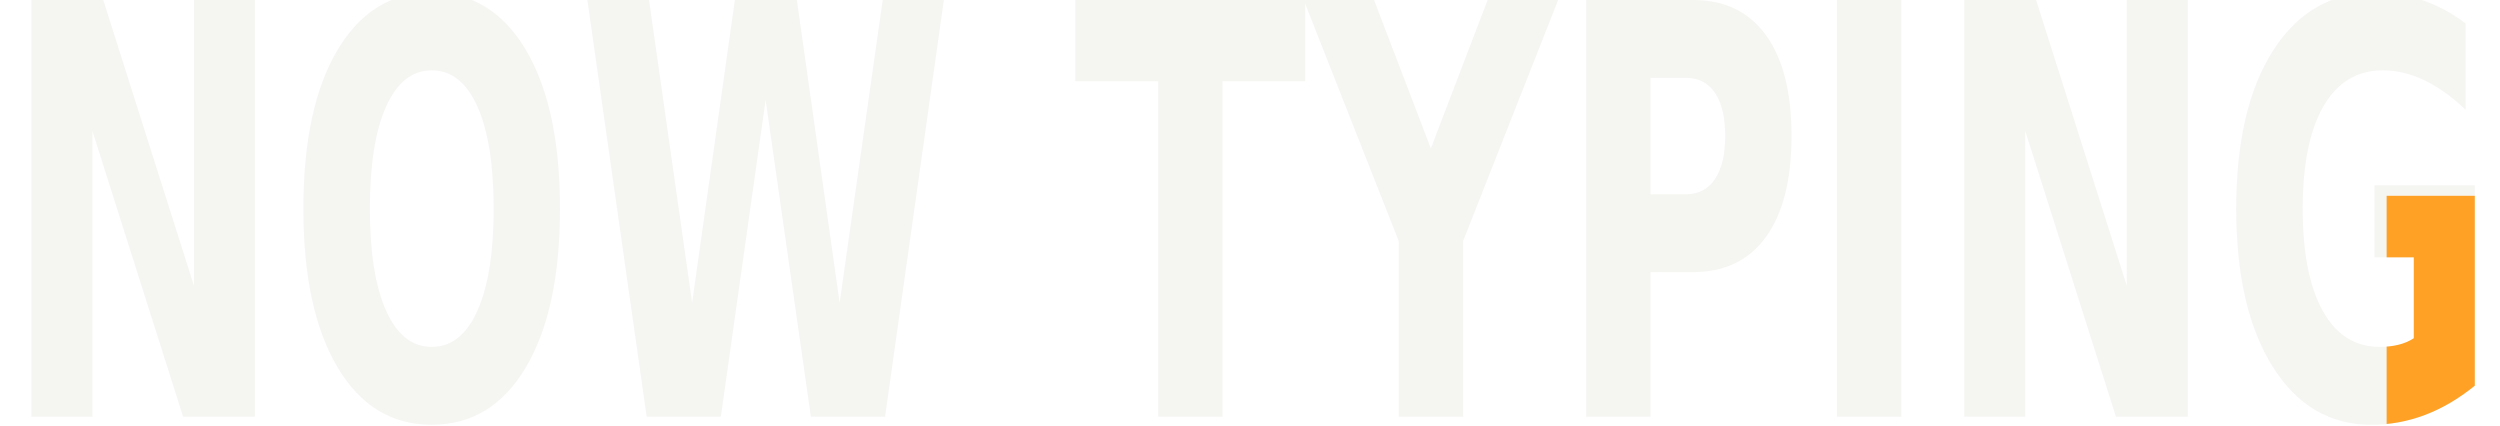
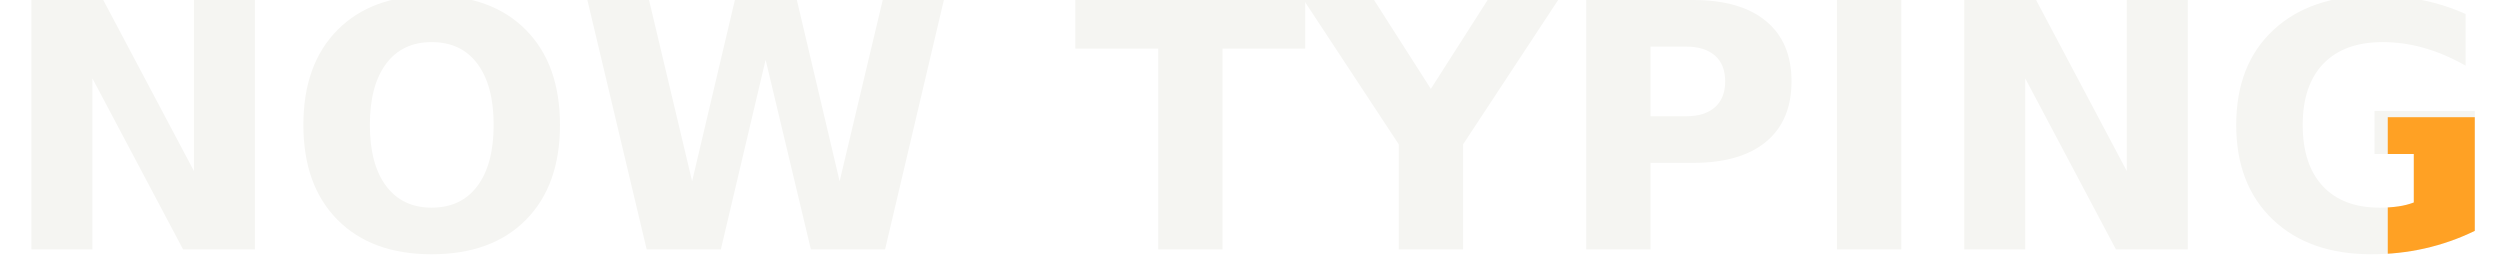
- <svg xmlns="http://www.w3.org/2000/svg" viewBox="0 0 600 102" role="img" aria-label="NOW TYPING">
-   <g transform="scale(0.7773983 1)">
-     <defs>
-       <clipPath id="accent">
-         <rect x="736.805" y="47" width="35" height="55" />
-       </clipPath>
-     </defs>
-     <g fill="#f5f5f2">
-       <g transform="translate(0 100) scale(0.05157401 -0.06697924)">
-         <path transform="translate(0 0)" d="M188 1493H618L1161 469V1493H1526V0H1096L553 1024V0H188Z" />
-         <path transform="translate(1714 0)" d="M870 1241Q694 1241 597.0 1111.0Q500 981 500 745Q500 510 597.0 380.0Q694 250 870 250Q1047 250 1144.0 380.0Q1241 510 1241 745Q1241 981 1144.0 1111.0Q1047 1241 870 1241ZM870 1520Q1230 1520 1434.0 1314.0Q1638 1108 1638 745Q1638 383 1434.0 177.0Q1230 -29 870 -29Q511 -29 306.5 177.0Q102 383 102 745Q102 1108 306.5 1314.0Q511 1520 870 1520Z" />
-         <path transform="translate(3455 0)" d="M61 1493H430L688 408L944 1493H1315L1571 408L1829 1493H2195L1843 0H1399L1128 1135L860 0H416Z" />
-         <path transform="translate(5714 0)" d="" />
-         <path transform="translate(6427 0)" d="M10 1493H1386V1202H891V0H506V1202H10Z" />
-         <path transform="translate(7824 0)" d="M-20 1493H401L741 961L1081 1493H1503L934 629V0H549V629Z" />
-         <path transform="translate(9307 0)" d="M188 1493H827Q1112 1493 1264.5 1366.5Q1417 1240 1417 1006Q1417 771 1264.5 644.5Q1112 518 827 518H573V0H188ZM573 1214V797H786Q898 797 959.0 851.5Q1020 906 1020 1006Q1020 1106 959.0 1160.0Q898 1214 786 1214Z" />
-         <path transform="translate(10808 0)" d="M188 1493H573V0H188Z" />
-         <path transform="translate(11570 0)" d="M188 1493H618L1161 469V1493H1526V0H1096L553 1024V0H188Z" />
-         <path transform="translate(13284 0)" d="M1530 111Q1386 41 1231.0 6.0Q1076 -29 911 -29Q538 -29 320.0 179.5Q102 388 102 745Q102 1106 324.0 1313.0Q546 1520 932 1520Q1081 1520 1217.5 1492.0Q1354 1464 1475 1409V1100Q1350 1171 1226.5 1206.0Q1103 1241 979 1241Q749 1241 624.5 1112.5Q500 984 500 745Q500 508 620.0 379.0Q740 250 961 250Q1021 250 1072.5 257.5Q1124 265 1165 281V571H930V829H1530Z" />
-       </g>
+ <svg xmlns="http://www.w3.org/2000/svg" viewBox="0 0 1002.344 102" role="img" aria-label="NOW TYPING">
+   <defs>
+     <clipPath id="accent">
+       <rect x="957.344" y="47" width="45" height="55" />
+     </clipPath>
+   </defs>
+   <g fill="#f5f5f2">
+     <g transform="translate(0 100) scale(0.06697924 -0.06697924)">
+       <path transform="translate(0 0)" d="M188 1493H618L1161 469V1493H1526V0H1096L553 1024V0H188Z" />
+       <path transform="translate(1714 0)" d="M870 1241Q694 1241 597.0 1111.0Q500 981 500 745Q500 510 597.0 380.0Q694 250 870 250Q1047 250 1144.0 380.0Q1241 510 1241 745Q1241 981 1144.0 1111.0Q1047 1241 870 1241ZM870 1520Q1230 1520 1434.0 1314.0Q1638 1108 1638 745Q1638 383 1434.0 177.0Q1230 -29 870 -29Q511 -29 306.5 177.0Q102 383 102 745Q102 1108 306.5 1314.0Q511 1520 870 1520Z" />
+       <path transform="translate(3455 0)" d="M61 1493H430L688 408L944 1493H1315L1571 408L1829 1493H2195L1843 0H1399L1128 1135L860 0H416Z" />
+       <path transform="translate(5714 0)" d="" />
+       <path transform="translate(6427 0)" d="M10 1493H1386V1202H891V0H506V1202H10Z" />
+       <path transform="translate(7824 0)" d="M-20 1493H401L741 961L1081 1493H1503L934 629V0H549V629Z" />
+       <path transform="translate(9307 0)" d="M188 1493H827Q1112 1493 1264.5 1366.5Q1417 1240 1417 1006Q1417 771 1264.5 644.5Q1112 518 827 518H573V0H188ZM573 1214V797H786Q898 797 959.0 851.5Q1020 906 1020 1006Q1020 1106 959.0 1160.0Q898 1214 786 1214Z" />
+       <path transform="translate(10808 0)" d="M188 1493H573V0H188Z" />
+       <path transform="translate(11570 0)" d="M188 1493H618L1161 469V1493H1526V0H1096L553 1024V0H188Z" />
+       <path transform="translate(13284 0)" d="M1530 111Q1386 41 1231.0 6.0Q1076 -29 911 -29Q538 -29 320.0 179.5Q102 388 102 745Q102 1106 324.0 1313.0Q546 1520 932 1520Q1081 1520 1217.5 1492.0Q1354 1464 1475 1409V1100Q1350 1171 1226.5 1206.0Q1103 1241 979 1241Q749 1241 624.5 1112.5Q500 984 500 745Q500 508 620.0 379.0Q740 250 961 250Q1021 250 1072.5 257.5Q1124 265 1165 281V571H930V829H1530Z" />
    </g>
-     <g fill="#ffa124" clip-path="url(#accent)">
-       <g transform="translate(0 100) scale(0.05157401 -0.06697924)">
-         <path transform="translate(0 0)" d="M188 1493H618L1161 469V1493H1526V0H1096L553 1024V0H188Z" />
-         <path transform="translate(1714 0)" d="M870 1241Q694 1241 597.0 1111.0Q500 981 500 745Q500 510 597.0 380.0Q694 250 870 250Q1047 250 1144.0 380.0Q1241 510 1241 745Q1241 981 1144.0 1111.0Q1047 1241 870 1241ZM870 1520Q1230 1520 1434.0 1314.0Q1638 1108 1638 745Q1638 383 1434.0 177.0Q1230 -29 870 -29Q511 -29 306.5 177.0Q102 383 102 745Q102 1108 306.5 1314.0Q511 1520 870 1520Z" />
-         <path transform="translate(3455 0)" d="M61 1493H430L688 408L944 1493H1315L1571 408L1829 1493H2195L1843 0H1399L1128 1135L860 0H416Z" />
-         <path transform="translate(5714 0)" d="" />
-         <path transform="translate(6427 0)" d="M10 1493H1386V1202H891V0H506V1202H10Z" />
-         <path transform="translate(7824 0)" d="M-20 1493H401L741 961L1081 1493H1503L934 629V0H549V629Z" />
-         <path transform="translate(9307 0)" d="M188 1493H827Q1112 1493 1264.5 1366.5Q1417 1240 1417 1006Q1417 771 1264.5 644.5Q1112 518 827 518H573V0H188ZM573 1214V797H786Q898 797 959.0 851.5Q1020 906 1020 1006Q1020 1106 959.0 1160.0Q898 1214 786 1214Z" />
-         <path transform="translate(10808 0)" d="M188 1493H573V0H188Z" />
-         <path transform="translate(11570 0)" d="M188 1493H618L1161 469V1493H1526V0H1096L553 1024V0H188Z" />
-         <path transform="translate(13284 0)" d="M1530 111Q1386 41 1231.0 6.0Q1076 -29 911 -29Q538 -29 320.0 179.5Q102 388 102 745Q102 1106 324.0 1313.0Q546 1520 932 1520Q1081 1520 1217.5 1492.0Q1354 1464 1475 1409V1100Q1350 1171 1226.5 1206.0Q1103 1241 979 1241Q749 1241 624.5 1112.5Q500 984 500 745Q500 508 620.0 379.0Q740 250 961 250Q1021 250 1072.5 257.5Q1124 265 1165 281V571H930V829H1530Z" />
-       </g>
+   </g>
+   <g fill="#ffa124" clip-path="url(#accent)">
+     <g transform="translate(0 100) scale(0.06697924 -0.06697924)">
+       <path transform="translate(0 0)" d="M188 1493H618L1161 469V1493H1526V0H1096L553 1024V0H188Z" />
+       <path transform="translate(1714 0)" d="M870 1241Q694 1241 597.0 1111.0Q500 981 500 745Q500 510 597.0 380.0Q694 250 870 250Q1047 250 1144.0 380.0Q1241 510 1241 745Q1241 981 1144.0 1111.0Q1047 1241 870 1241ZM870 1520Q1230 1520 1434.0 1314.0Q1638 1108 1638 745Q1638 383 1434.0 177.0Q1230 -29 870 -29Q511 -29 306.5 177.0Q102 383 102 745Q102 1108 306.5 1314.0Q511 1520 870 1520Z" />
+       <path transform="translate(3455 0)" d="M61 1493H430L688 408L944 1493H1315L1571 408L1829 1493H2195L1843 0H1399L1128 1135L860 0H416Z" />
+       <path transform="translate(5714 0)" d="" />
+       <path transform="translate(6427 0)" d="M10 1493H1386V1202H891V0H506V1202H10Z" />
+       <path transform="translate(7824 0)" d="M-20 1493H401L741 961L1081 1493H1503L934 629V0H549V629Z" />
+       <path transform="translate(9307 0)" d="M188 1493H827Q1112 1493 1264.5 1366.5Q1417 1240 1417 1006Q1417 771 1264.5 644.5Q1112 518 827 518H573V0H188ZM573 1214V797H786Q898 797 959.0 851.5Q1020 906 1020 1006Q1020 1106 959.0 1160.0Q898 1214 786 1214Z" />
+       <path transform="translate(10808 0)" d="M188 1493H573V0H188Z" />
+       <path transform="translate(11570 0)" d="M188 1493H618L1161 469V1493H1526V0H1096L553 1024V0H188Z" />
+       <path transform="translate(13284 0)" d="M1530 111Q1386 41 1231.0 6.0Q1076 -29 911 -29Q538 -29 320.0 179.5Q102 388 102 745Q102 1106 324.0 1313.0Q546 1520 932 1520Q1081 1520 1217.5 1492.0Q1354 1464 1475 1409V1100Q1350 1171 1226.5 1206.0Q1103 1241 979 1241Q749 1241 624.5 1112.5Q500 984 500 745Q500 508 620.0 379.0Q740 250 961 250Q1021 250 1072.5 257.5Q1124 265 1165 281V571H930V829H1530Z" />
    </g>
  </g>
</svg>
